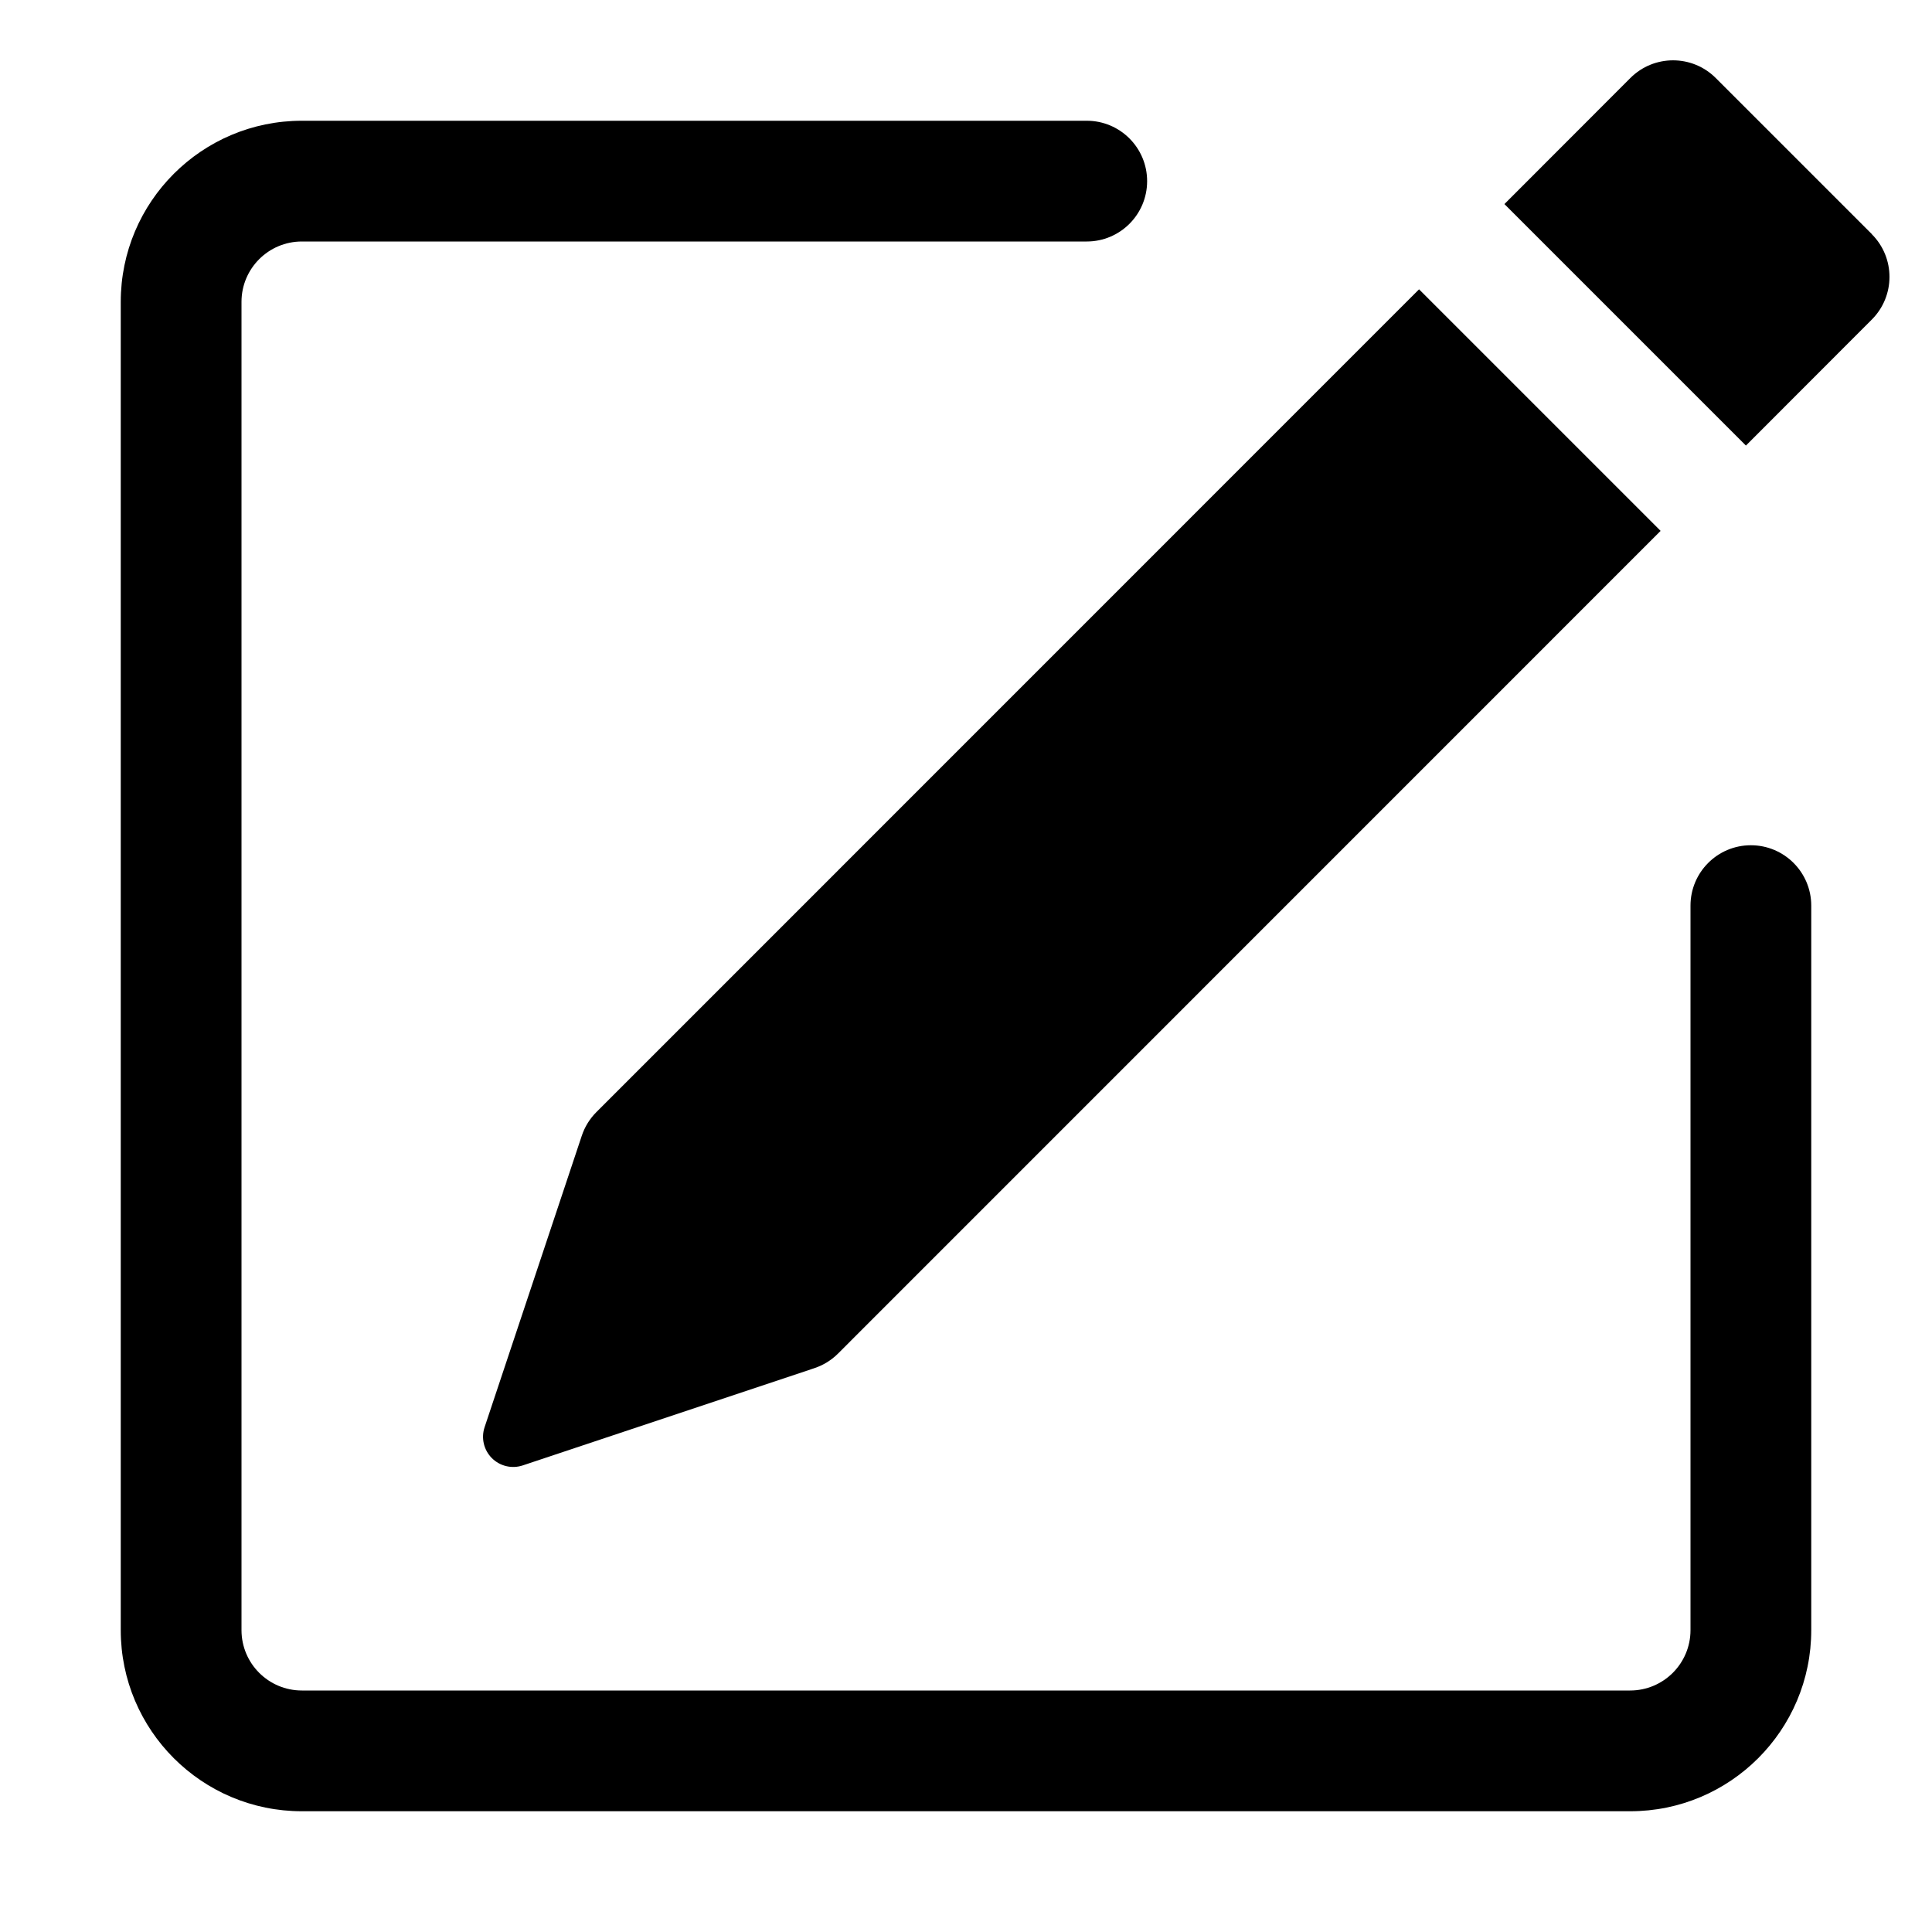
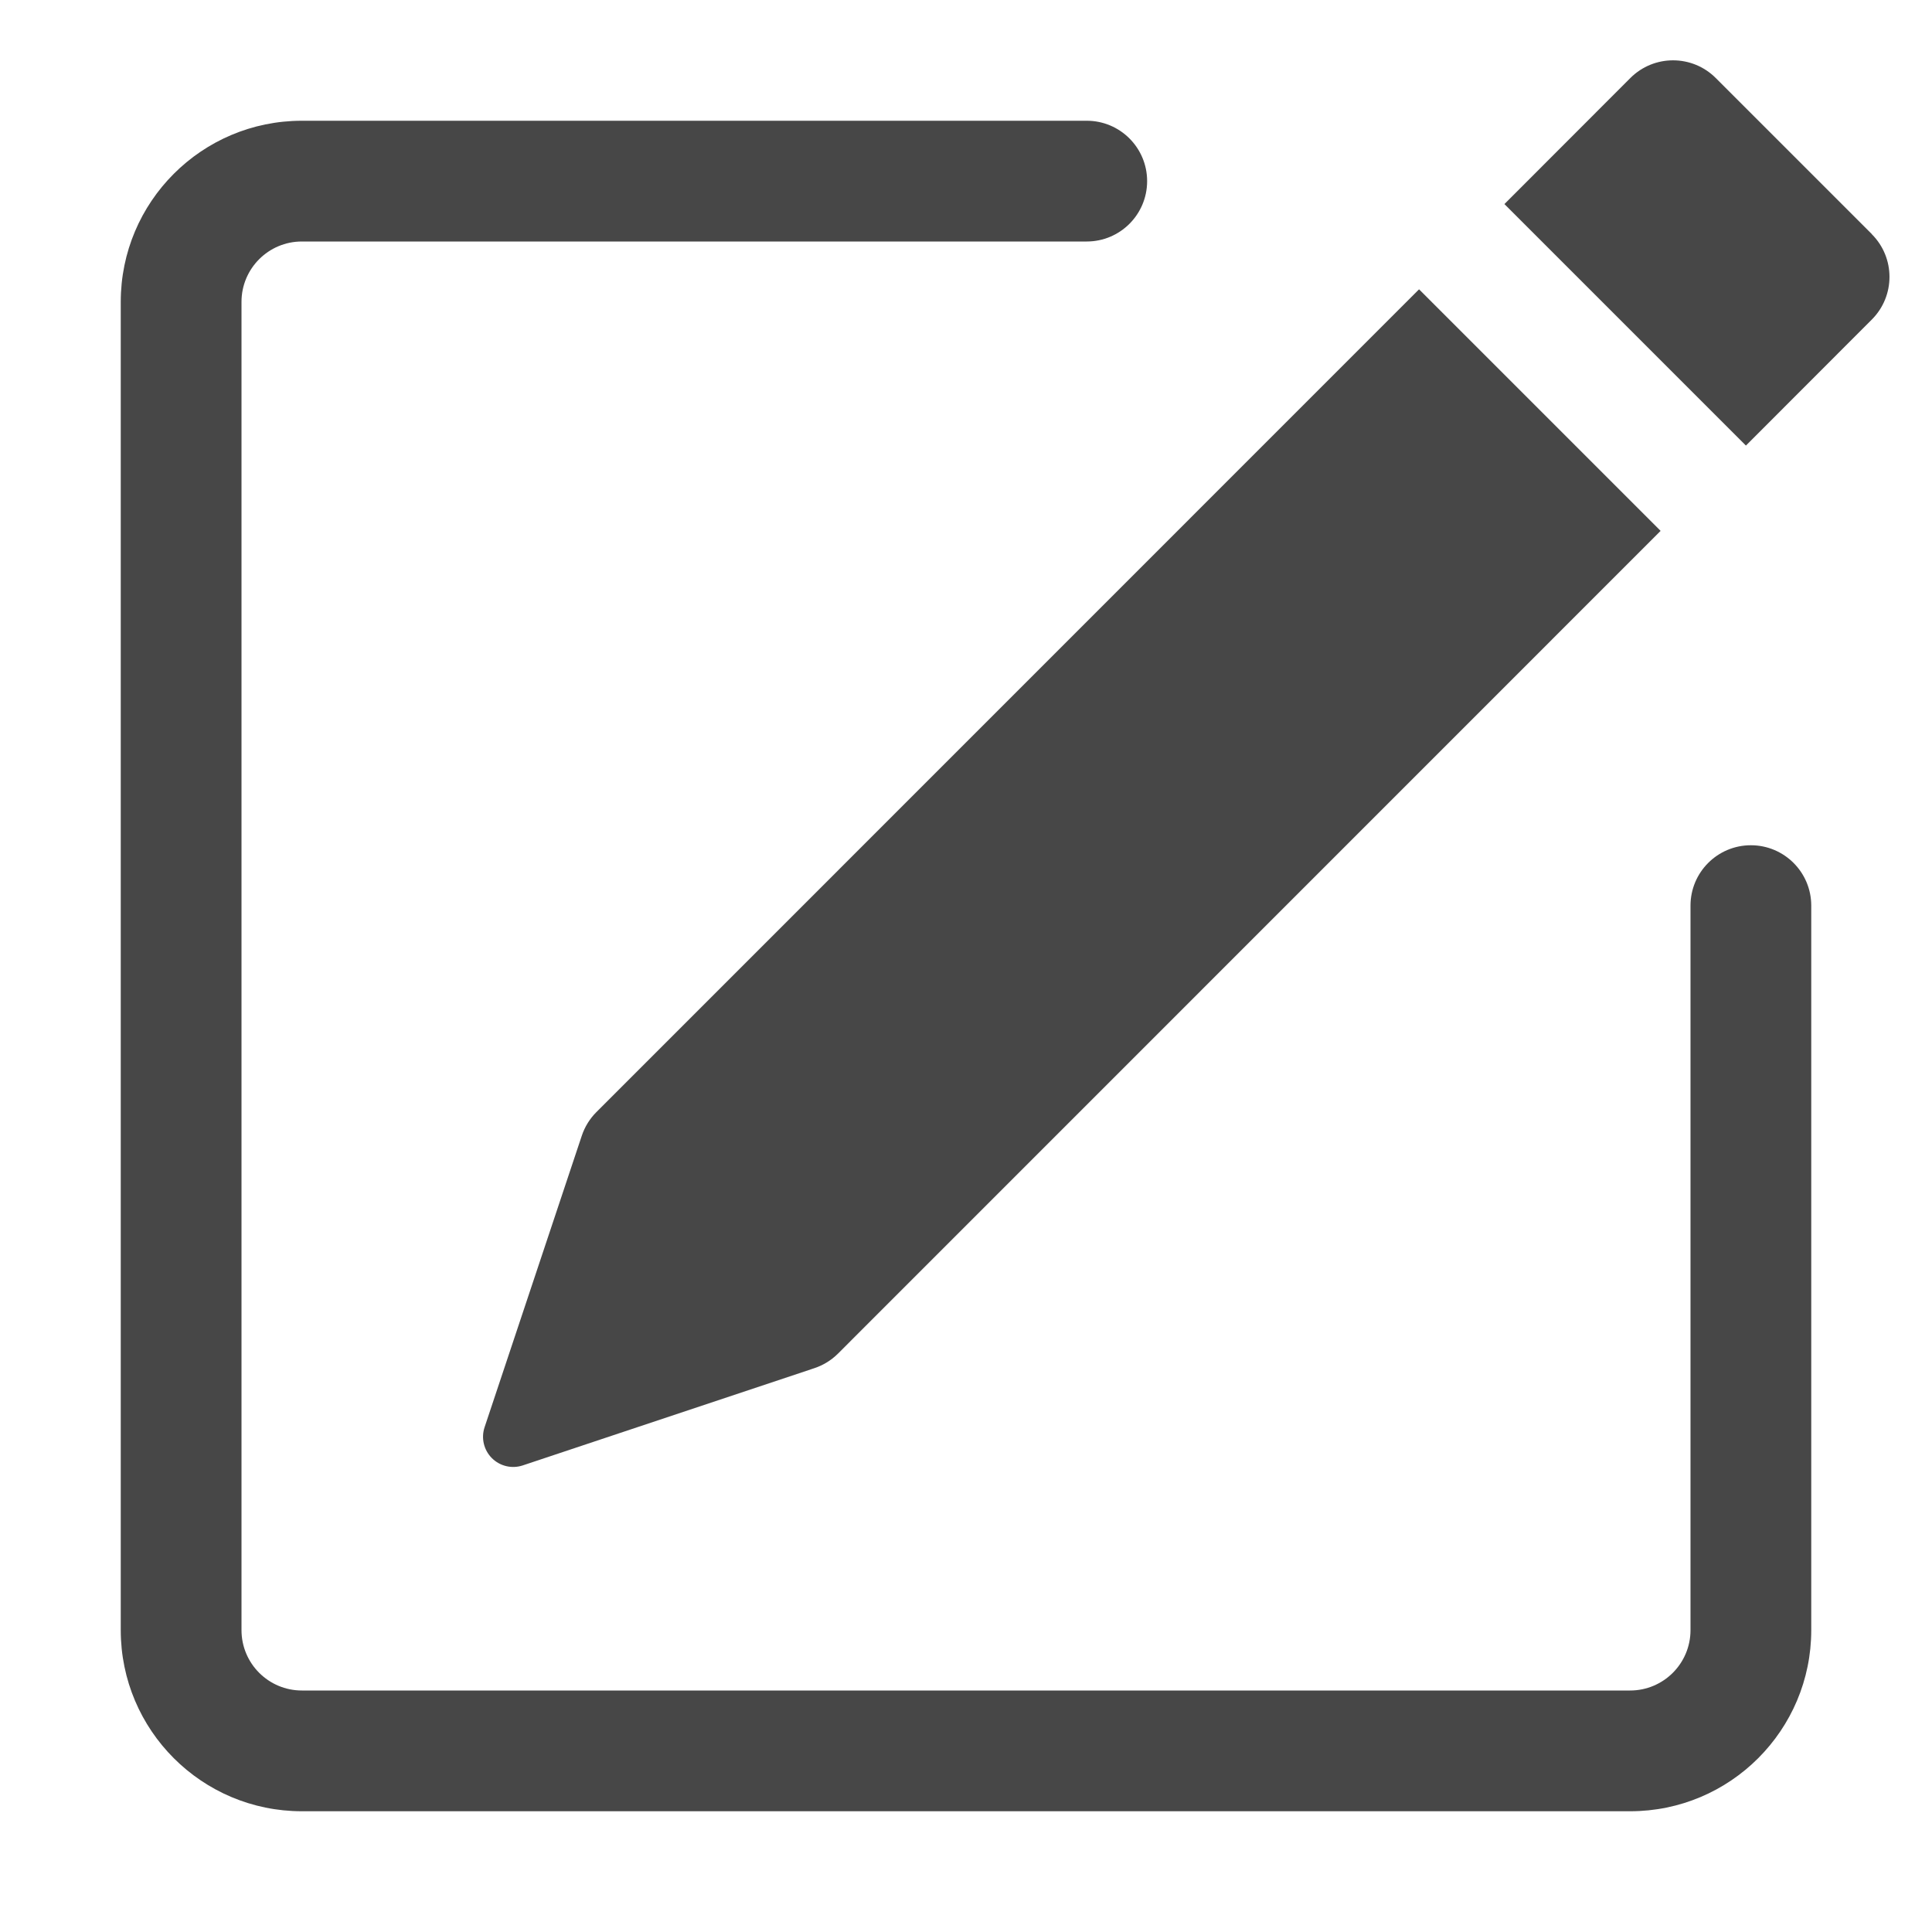
- <svg xmlns="http://www.w3.org/2000/svg" width="16" height="16" fill="currentColor" class="bi bi-pencil-square" viewBox="0 0 16 16">
+ <svg xmlns="http://www.w3.org/2000/svg" width="16" height="16" fill="#474747" class="bi bi-pencil-square" viewBox="0 0 16 16">
  <path d="M15.502 1.94a.5.5 0 0 1 0 .706L14.459 3.69l-2-2L13.502.646a.5.5 0 0 1 .707 0l1.293 1.293zm-1.75 2.456-2-2L4.939 9.21a.5.5 0 0 0-.121.196l-.805 2.414a.25.25 0 0 0 .316.316l2.414-.805a.5.5 0 0 0 .196-.12l6.813-6.814z" />
  <path fill-rule="evenodd" d="M1 13.5A1.5 1.5 0 0 0 2.5 15h11a1.5 1.5 0 0 0 1.5-1.5v-6a.5.5 0 0 0-1 0v6a.5.5 0 0 1-.5.5h-11a.5.5 0 0 1-.5-.5v-11a.5.5 0 0 1 .5-.5H9a.5.5 0 0 0 0-1H2.5A1.5 1.5 0 0 0 1 2.5v11z" />
</svg>
